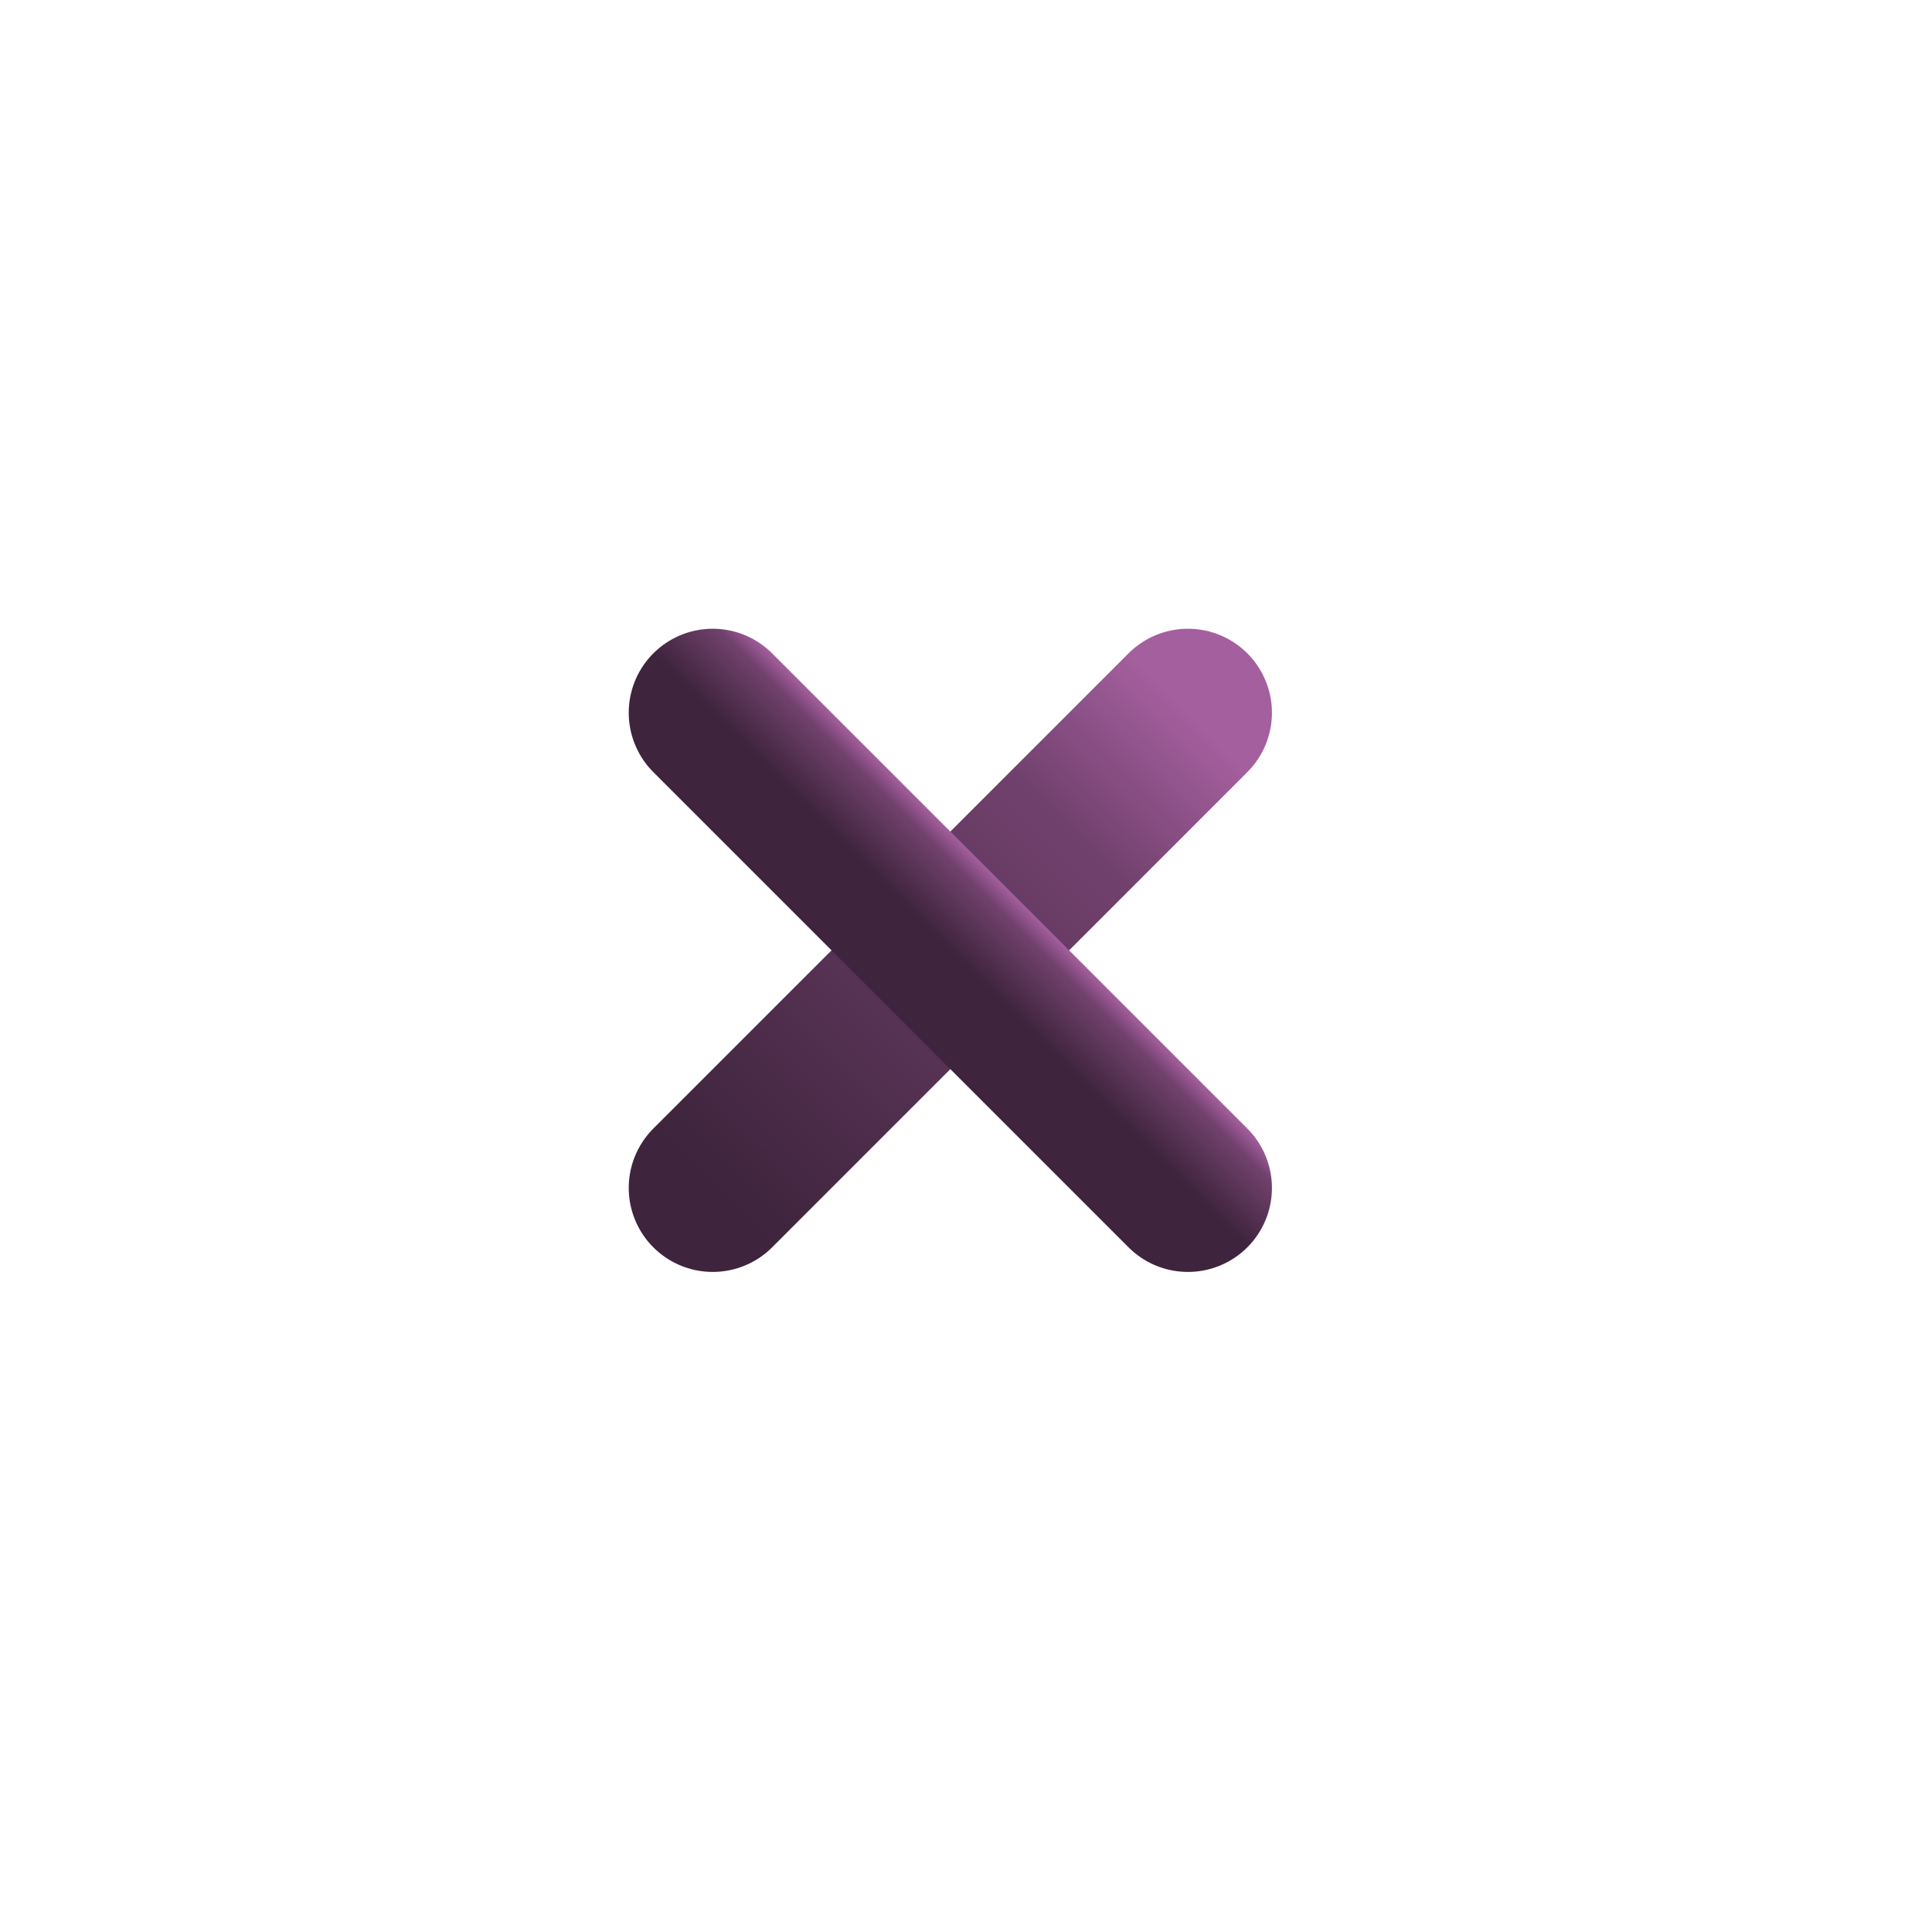
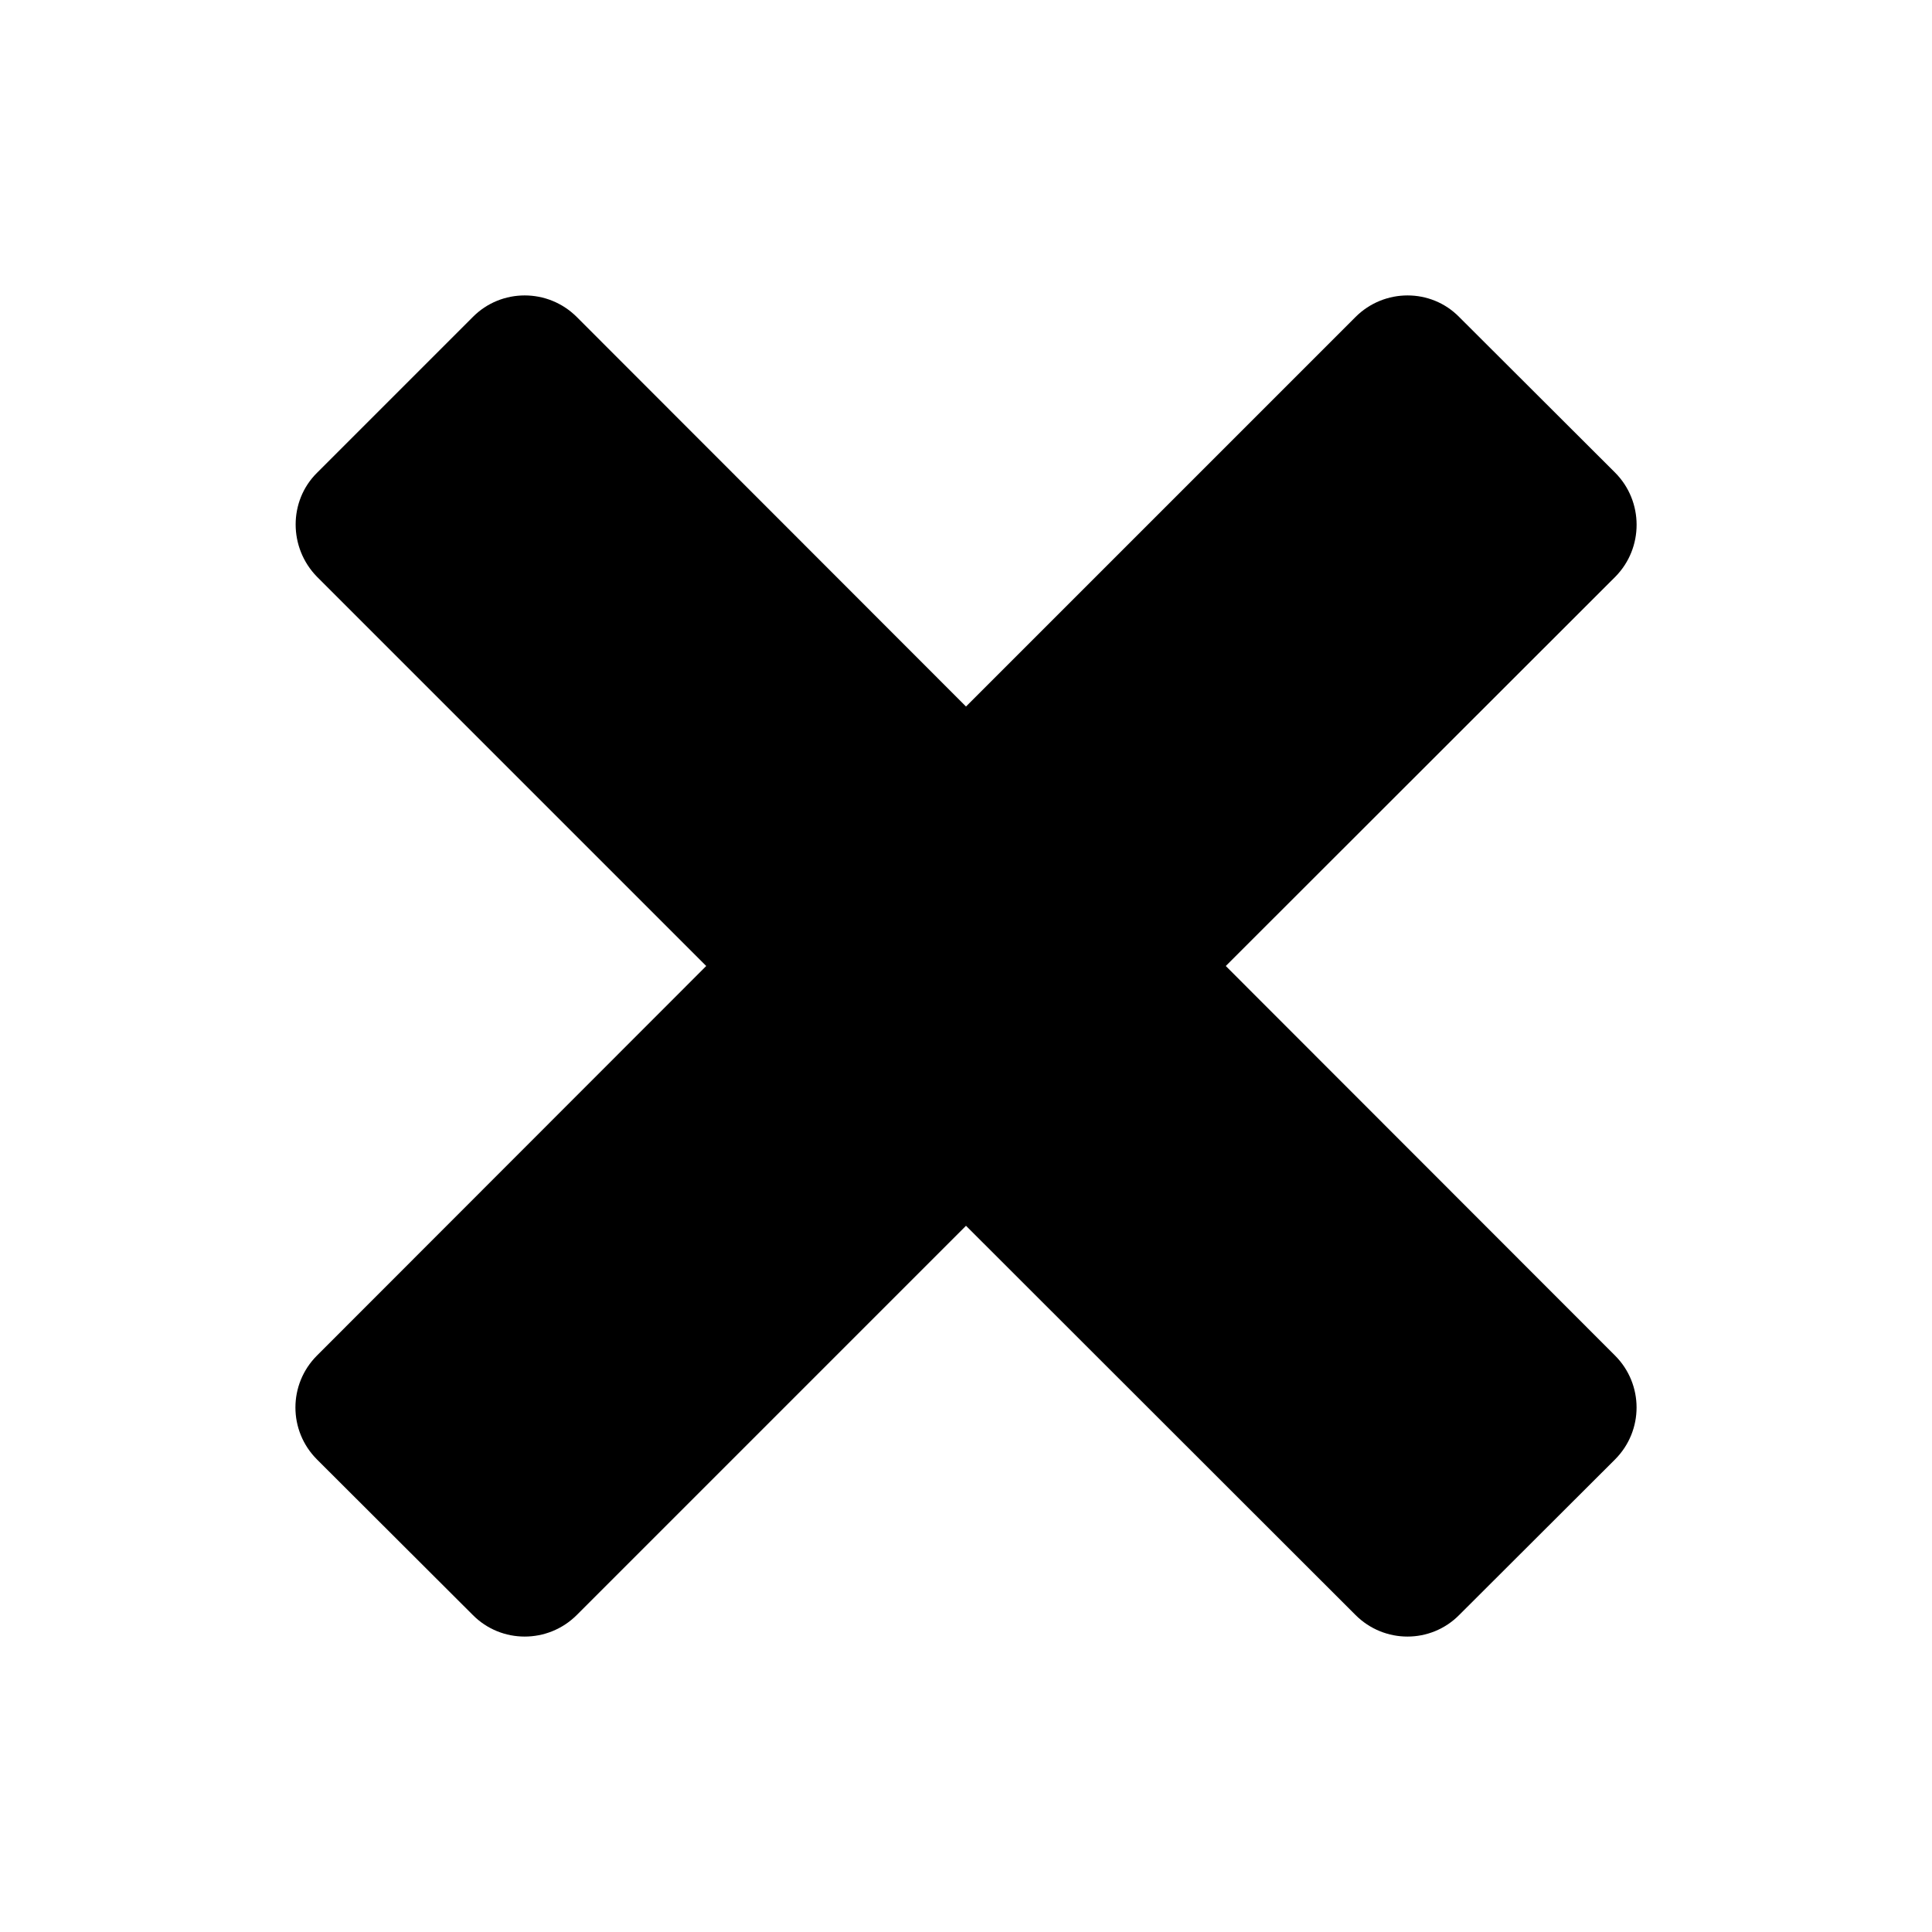
- <svg xmlns="http://www.w3.org/2000/svg" width="23" height="23" viewBox="0 0 23 23" fill="none">
-   <path d="M8.485 14.142L14.142 8.485" stroke="url(#paint0_linear_425_1025)" stroke-width="2" stroke-linecap="round" stroke-linejoin="round" />
-   <path d="M14.142 14.142L8.485 8.485" stroke="url(#paint1_linear_425_1025)" stroke-width="2" stroke-linecap="round" stroke-linejoin="round" />
-   <defs>
-     <linearGradient id="paint0_linear_425_1025" x1="8.839" y1="14.496" x2="14.496" y2="8.839" gradientUnits="userSpaceOnUse">
-       <stop stop-color="#3E243C" />
-       <stop offset="0.755" stop-color="#71416D" />
-       <stop offset="1" stop-color="#A45F9E" />
-     </linearGradient>
-     <linearGradient id="paint1_linear_425_1025" x1="11.314" y1="11.314" x2="12.021" y2="10.607" gradientUnits="userSpaceOnUse">
-       <stop stop-color="#3E243C" />
-       <stop offset="0.755" stop-color="#71416D" />
-       <stop offset="1" stop-color="#A45F9E" />
-     </linearGradient>
-   </defs>
+ <svg xmlns="http://www.w3.org/2000/svg" viewBox="0 0 26 26" width="16px" height="16px">
+   <path d="M 21.734 19.641 L 19.637 21.734 C 19.254 22.121 18.629 22.121 18.242 21.734 L 13 16.496 L 7.762 21.734 C 7.375 22.121 6.746 22.121 6.363 21.734 L 4.266 19.641 C 3.879 19.254 3.879 18.629 4.266 18.242 L 9.504 13 L 4.266 7.762 C 3.883 7.371 3.883 6.742 4.266 6.363 L 6.363 4.266 C 6.746 3.879 7.375 3.879 7.762 4.266 L 13 9.508 L 18.242 4.266 C 18.629 3.879 19.258 3.879 19.637 4.266 L 21.734 6.359 C 22.121 6.746 22.121 7.375 21.738 7.762 L 16.496 13 L 21.734 18.242 C 22.121 18.629 22.121 19.254 21.734 19.641 Z" />
</svg>
